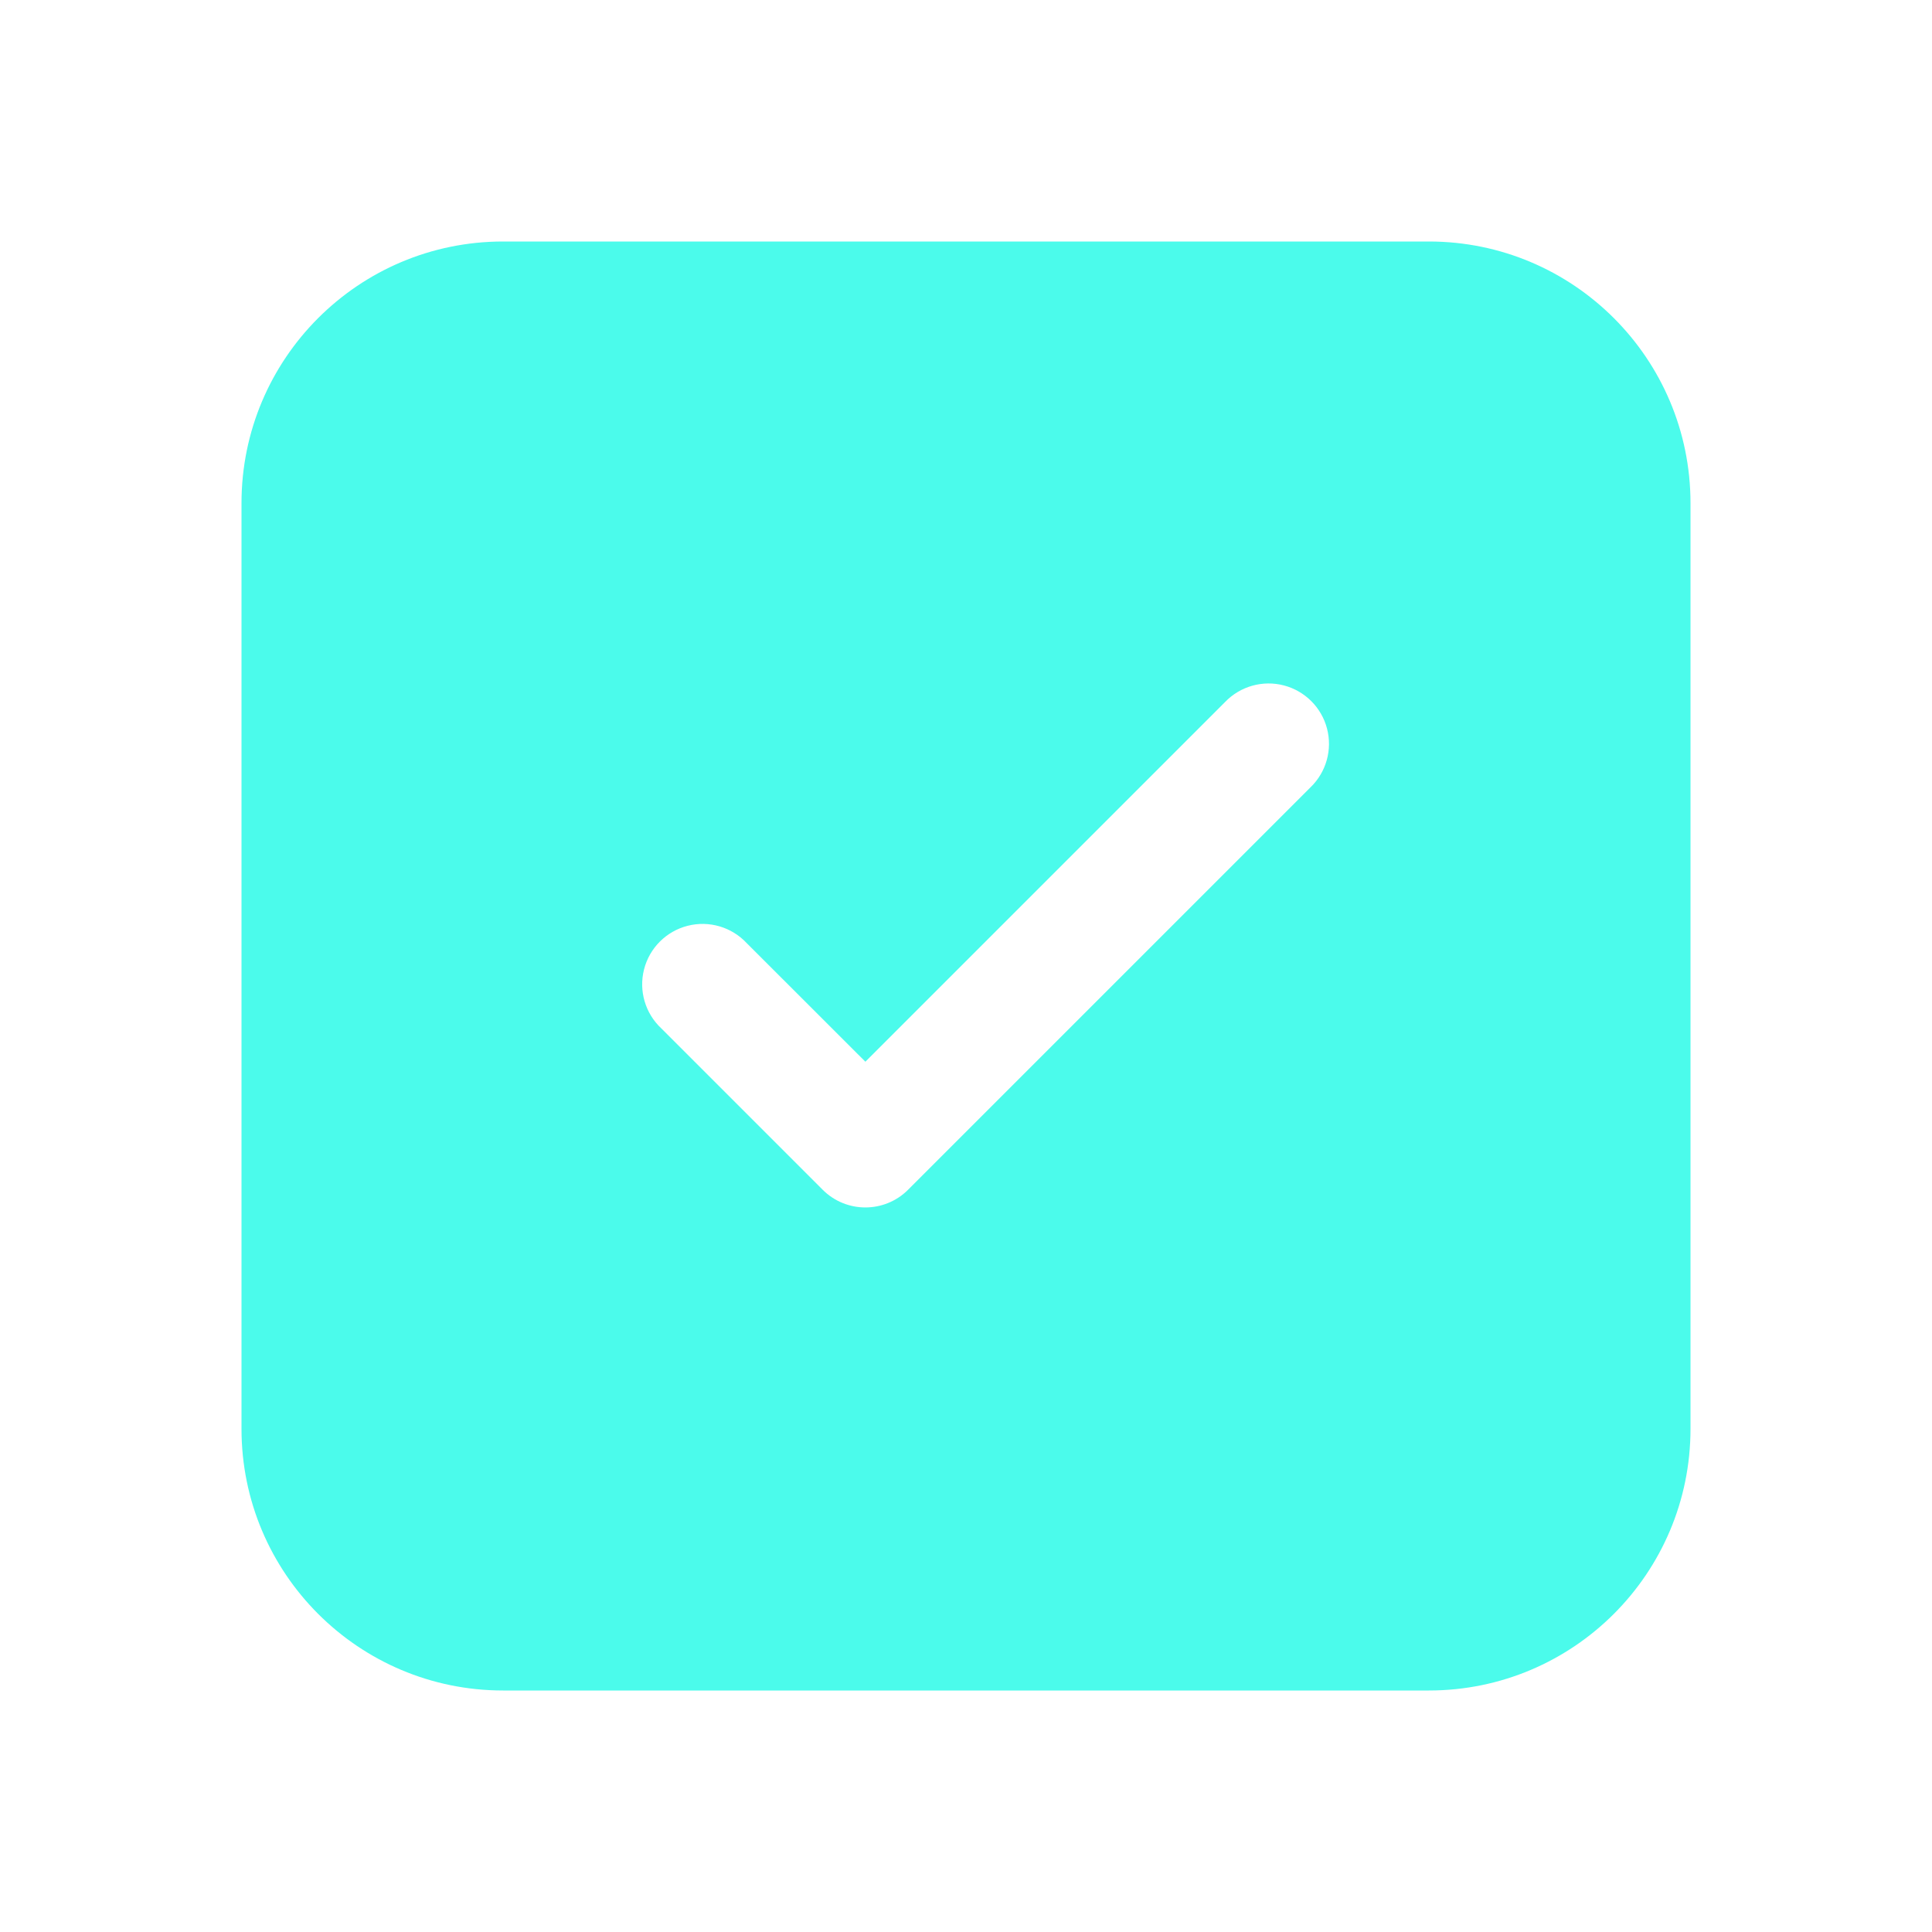
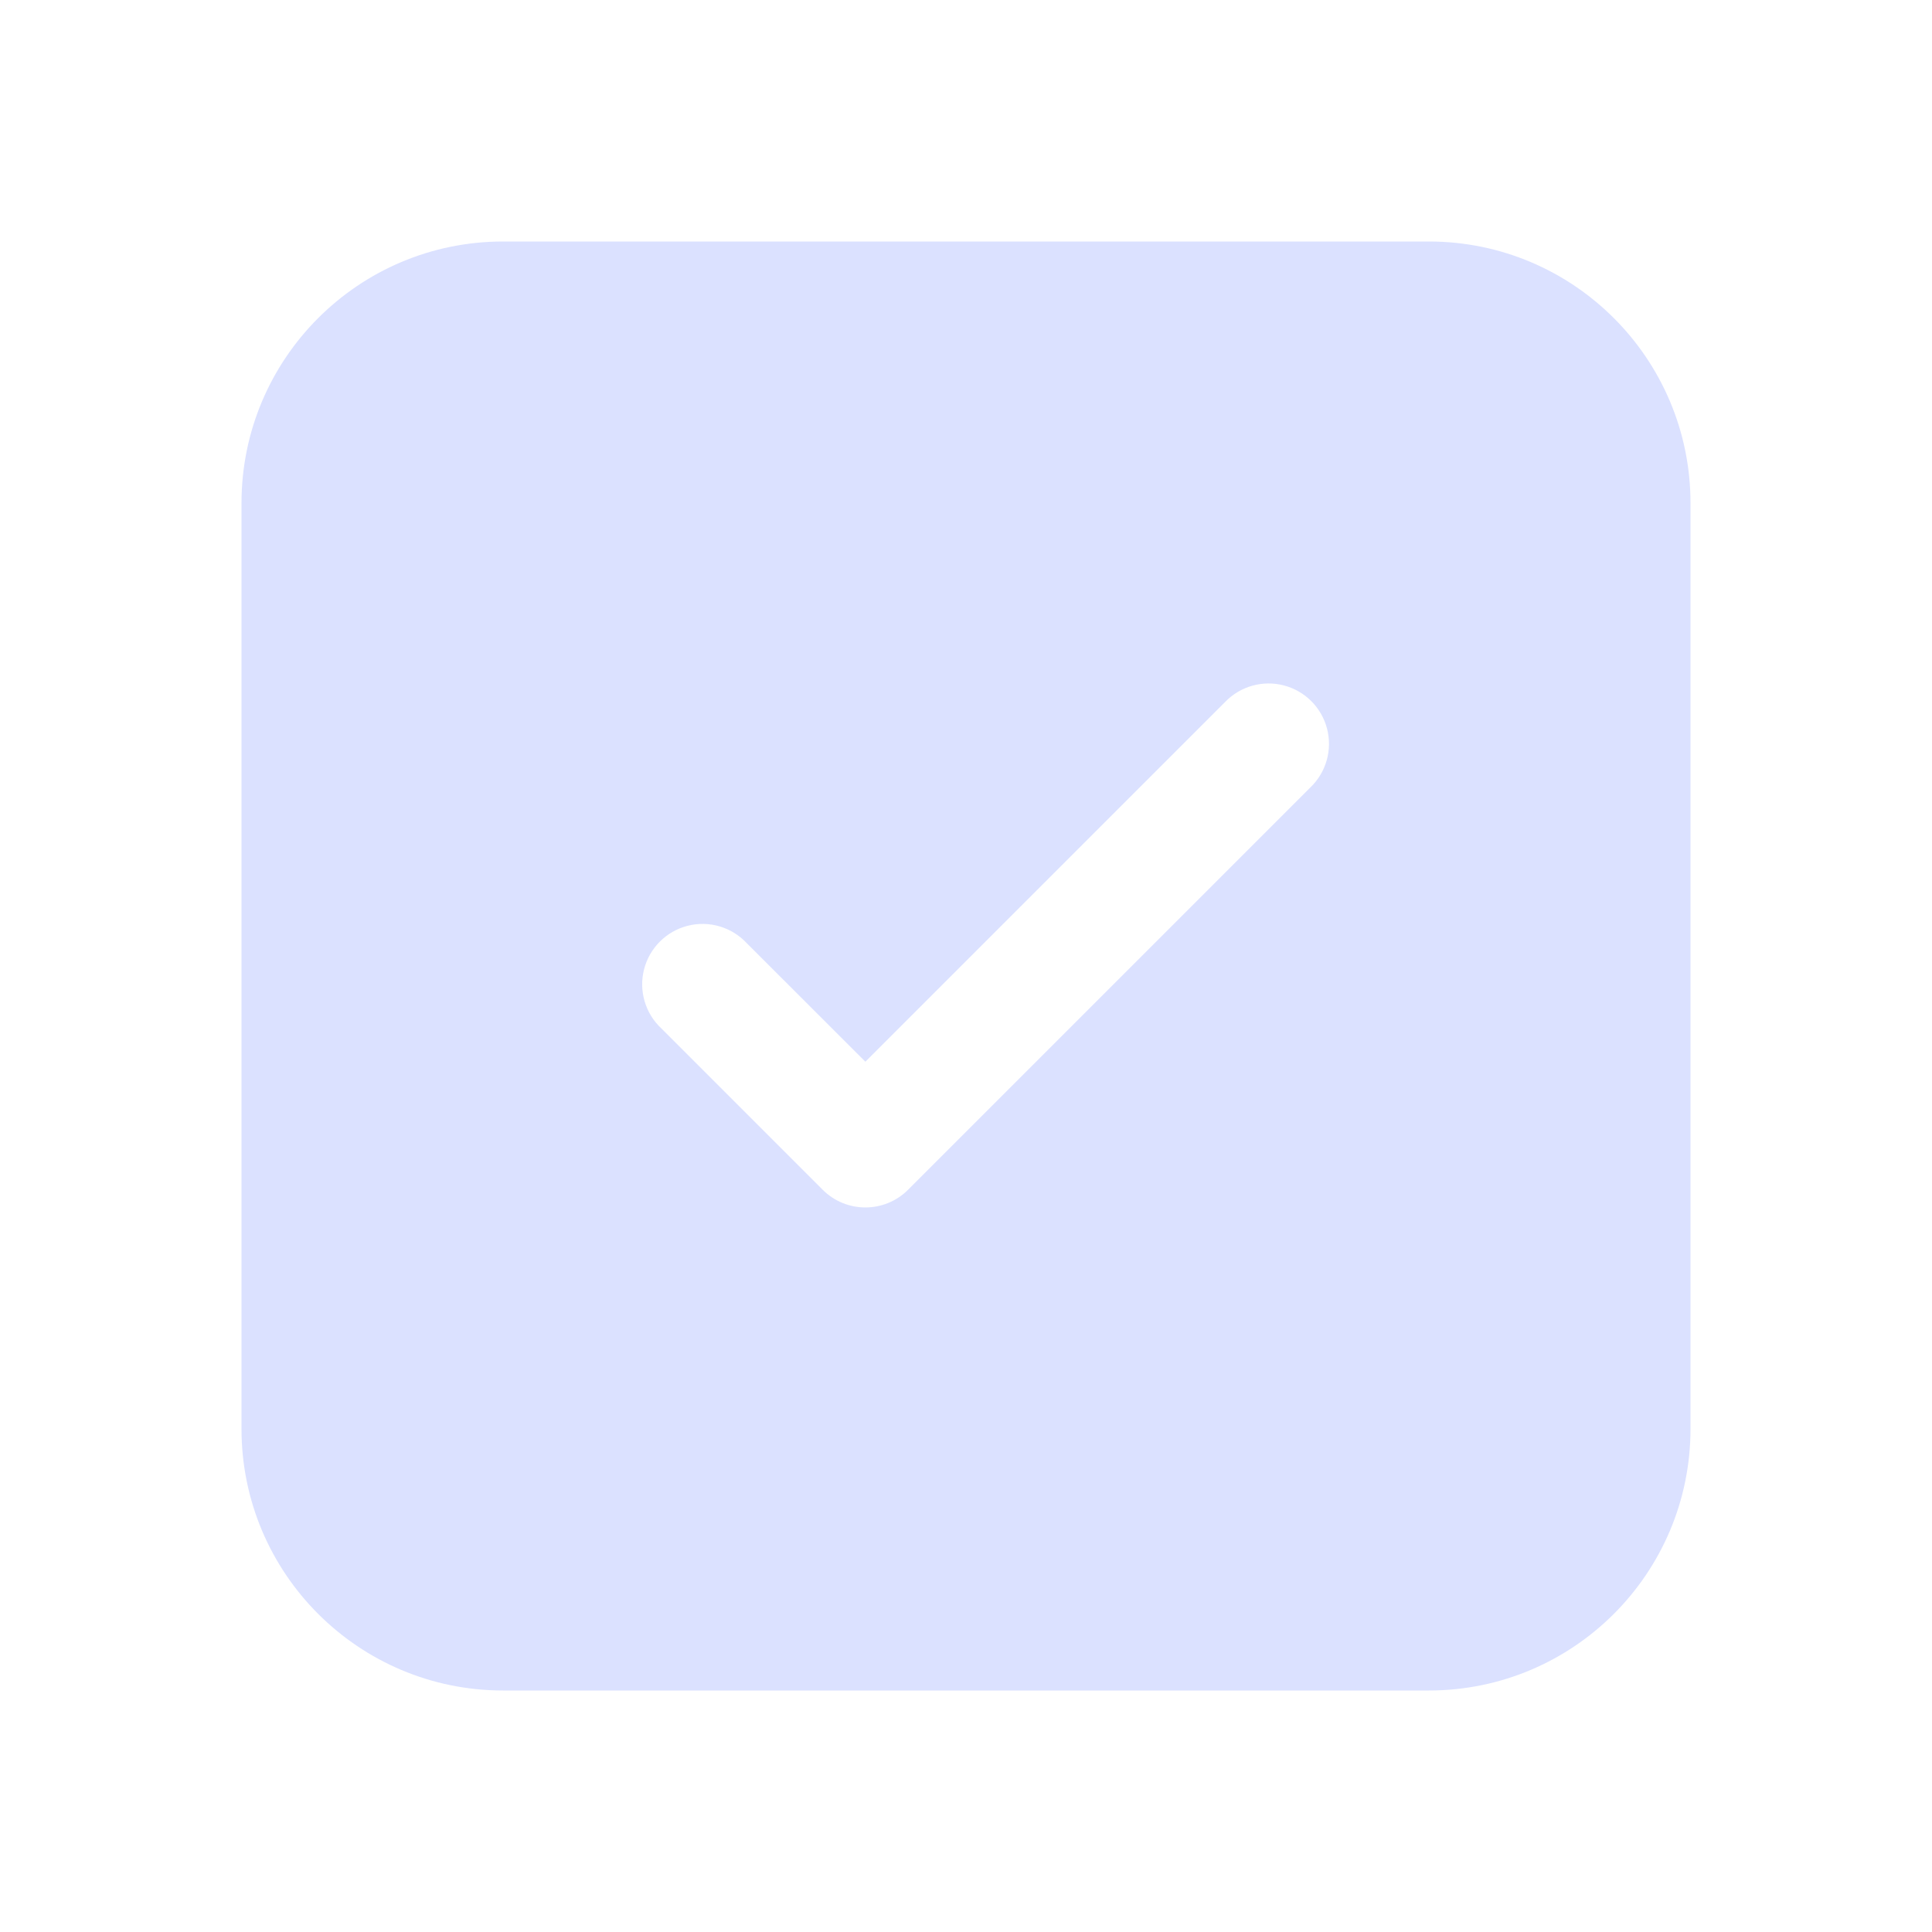
<svg xmlns="http://www.w3.org/2000/svg" width="24" height="24" fill="none" viewBox="0 0 24 24">
-   <path d="M6.25 3A3.25 3.25 0 0 0 3 6.25v11.5A3.25 3.25 0 0 0 6.25 21h11.5A3.25 3.25 0 0 0 21 17.75V6.25A3.25 3.25 0 0 0 17.75 3H6.25Zm10.03 6.78-5 5a.75.75 0 0 1-1.06 0l-2.004-2.004a.75.75 0 1 1 1.06-1.06l1.474 1.473 4.47-4.47a.75.75 0 1 1 1.06 1.061Z" fill="#4bfbeb" />
+   <path d="M6.25 3A3.25 3.25 0 0 0 3 6.25v11.5A3.25 3.25 0 0 0 6.25 21h11.5A3.25 3.25 0 0 0 21 17.75V6.25A3.25 3.25 0 0 0 17.75 3H6.25Zm10.03 6.78-5 5a.75.75 0 0 1-1.06 0l-2.004-2.004a.75.75 0 1 1 1.06-1.06l1.474 1.473 4.47-4.47a.75.75 0 1 1 1.06 1.061Z" fill="#dbe1ff" />
</svg>
